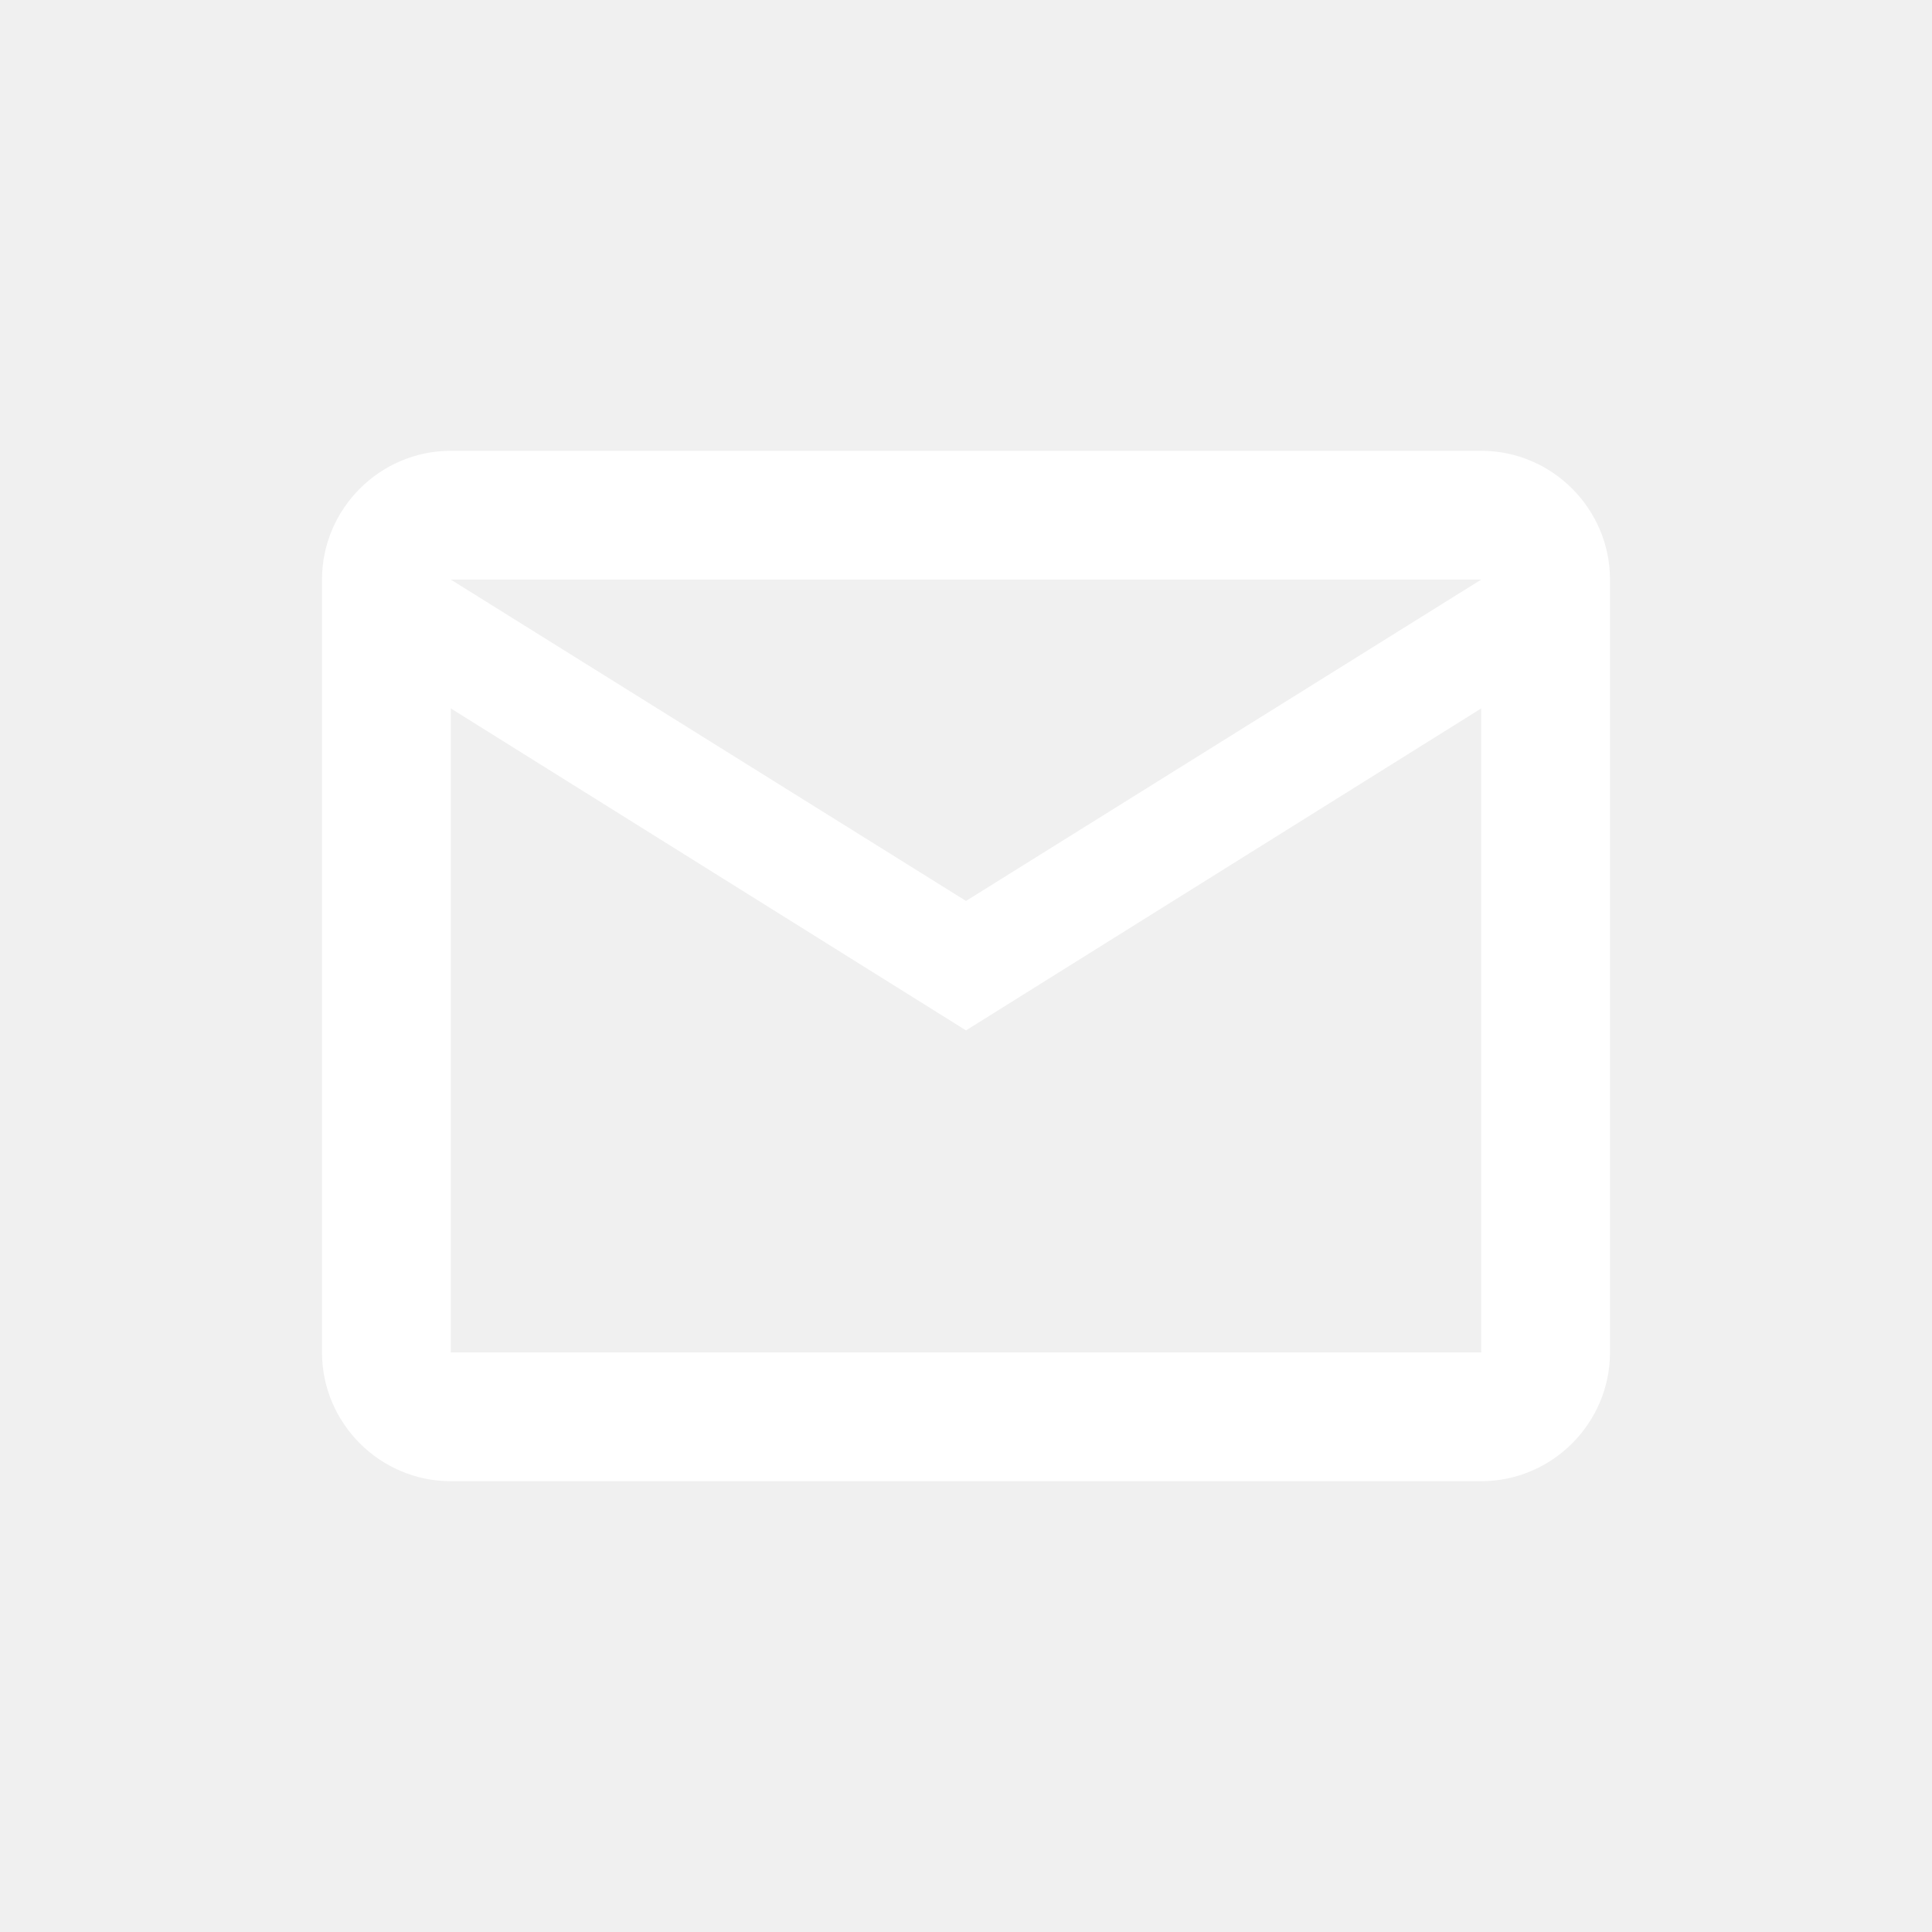
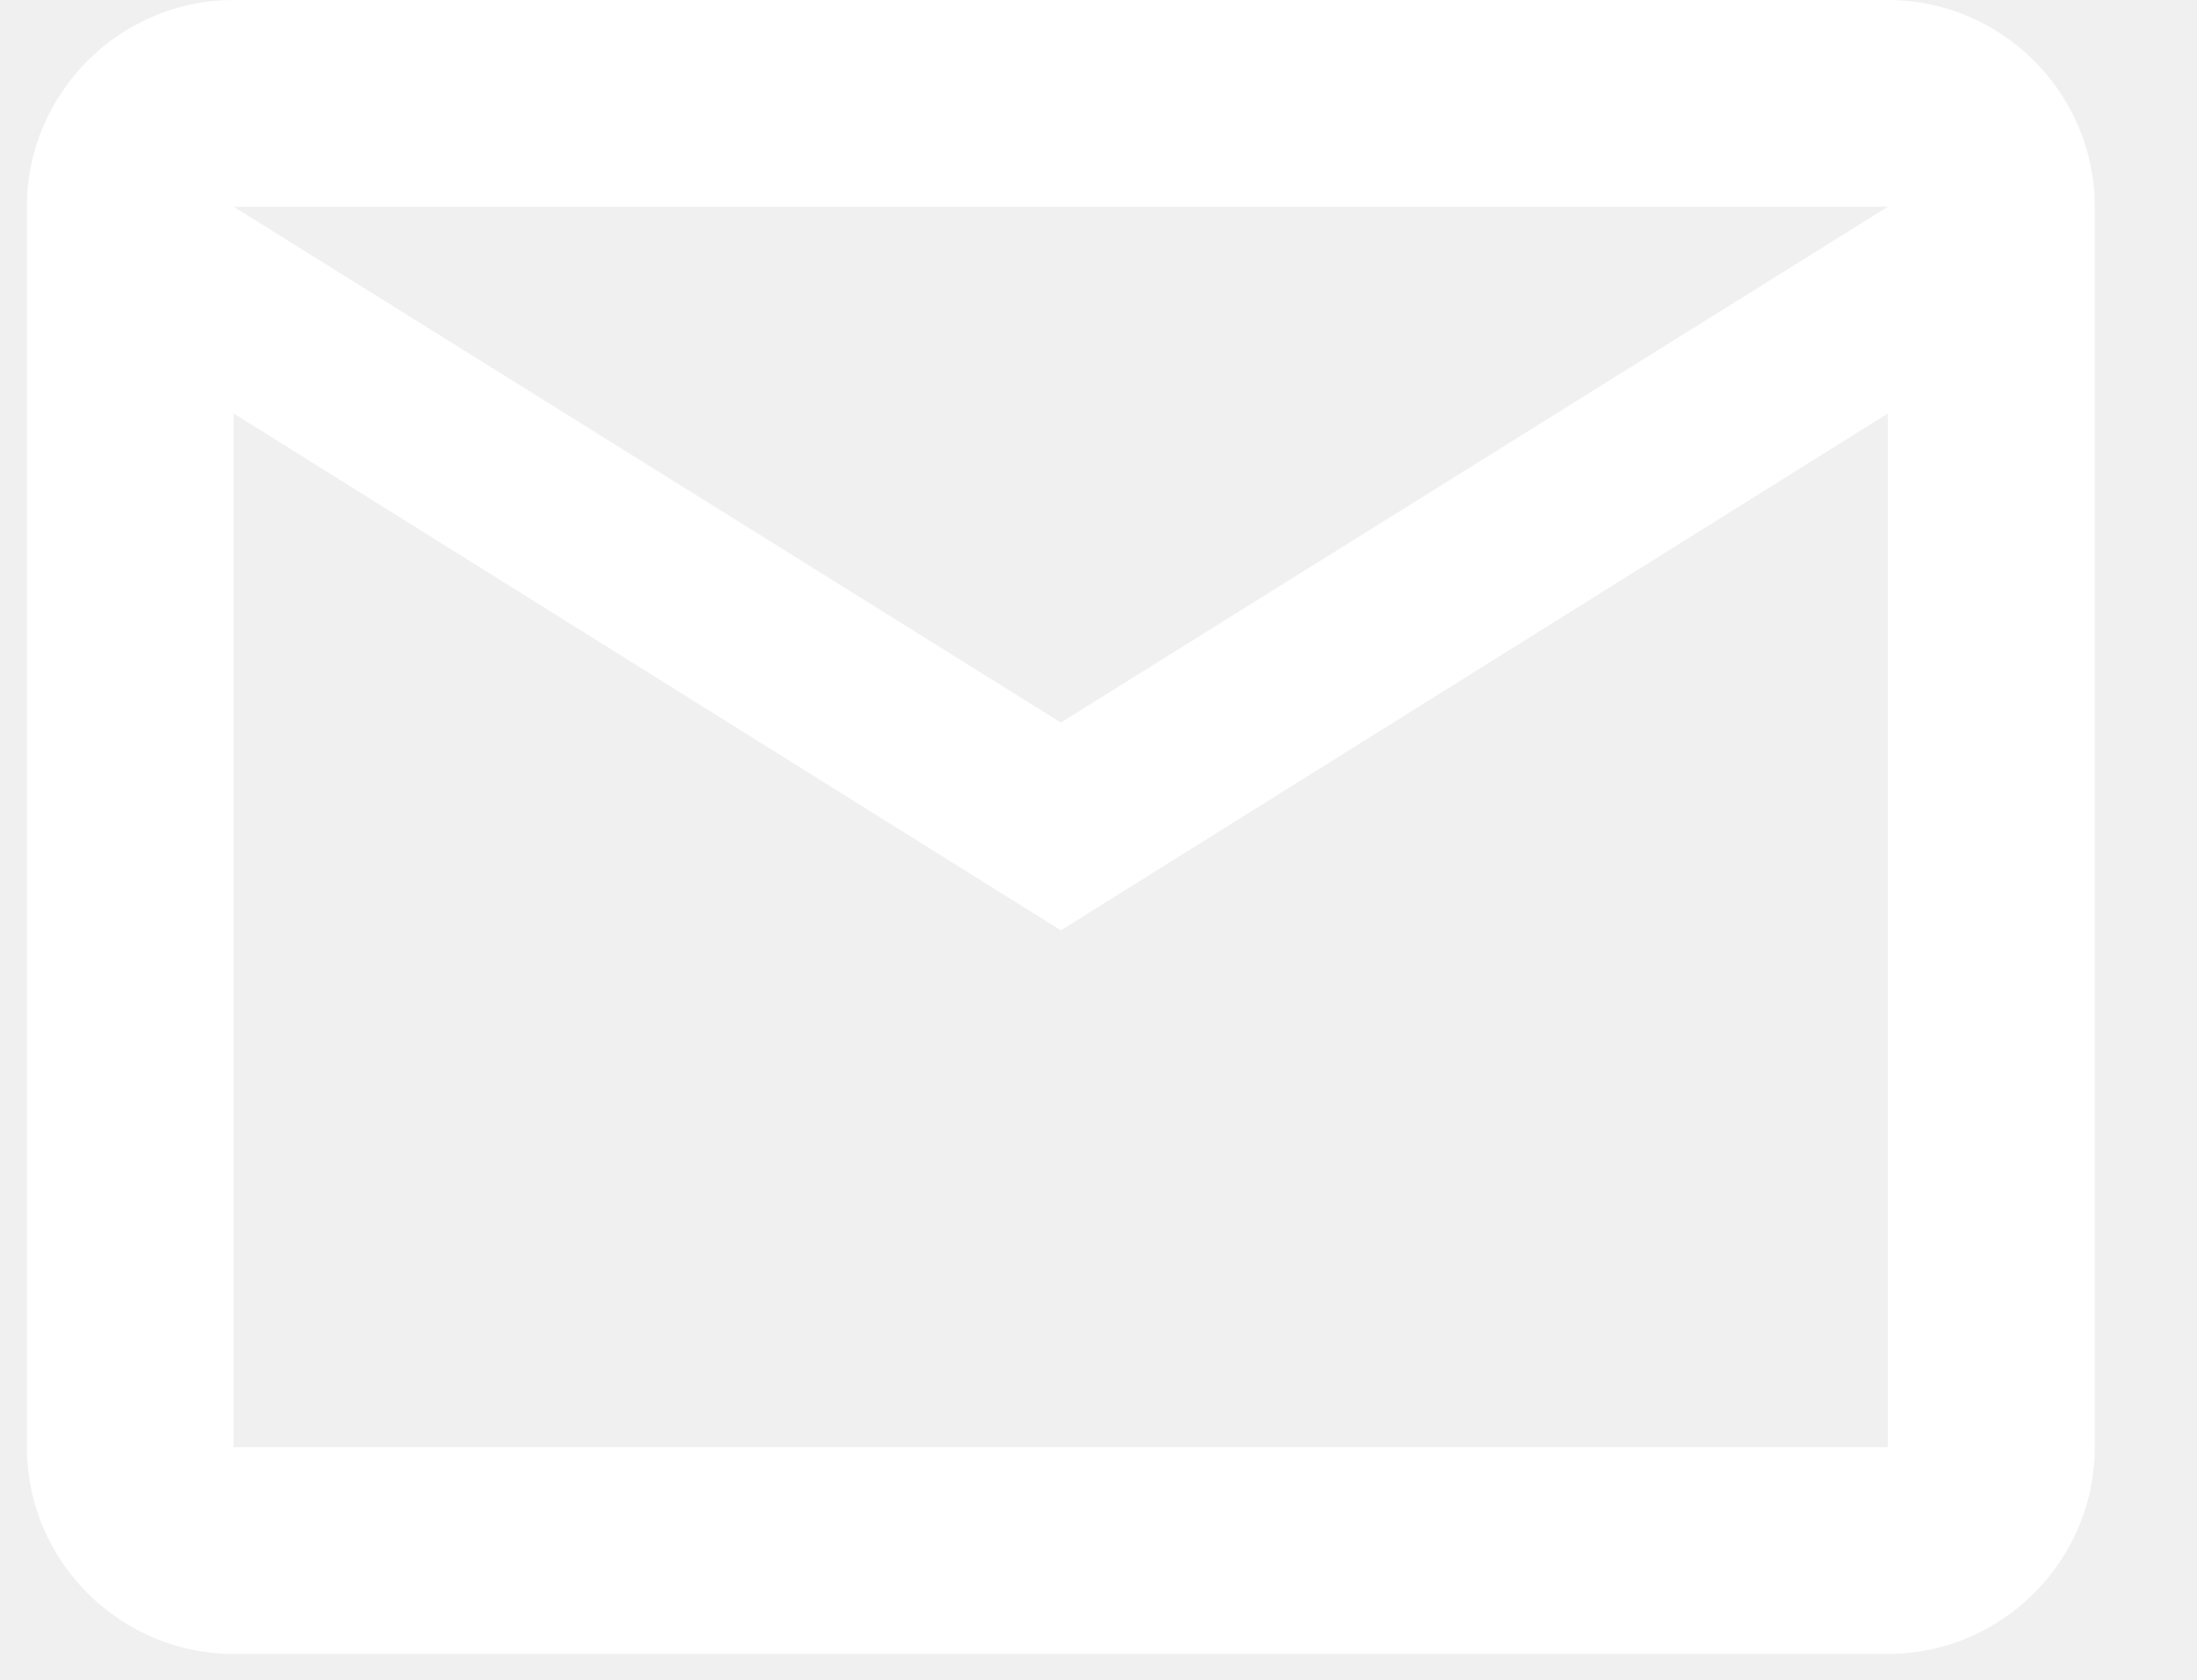
- <svg xmlns="http://www.w3.org/2000/svg" width="24" height="24" viewBox="0 0 24 24" fill="none">
-   <path d="M20 7.2C20 6.32 19.28 5.6 18.4 5.6H5.6C4.72 5.6 4 6.32 4 7.2V16.8C4 17.68 4.72 18.4 5.6 18.4H18.4C19.28 18.4 20 17.68 20 16.8V7.2ZM18.4 7.2L12 11.192L5.6 7.2H18.4ZM18.4 16.8H5.6V8.8L12 12.8L18.4 8.8V16.8Z" fill="white" />
+ <svg xmlns="http://www.w3.org/2000/svg" width="17" height="13" viewBox="0 0 17 13" fill="none">
+   <path d="M16.209 1.6C16.209 0.72 15.489 0 14.608 0H1.808C0.928 0 0.208 0.72 0.208 1.6V11.2C0.208 12.08 0.928 12.8 1.808 12.8H14.608C15.489 12.8 16.209 12.08 16.209 11.2V1.6ZM14.608 1.6L8.209 5.592L1.808 1.6H14.608ZM14.608 11.2H1.808V3.2L8.209 7.2L14.608 3.2V11.2Z" fill="white" />
</svg>
